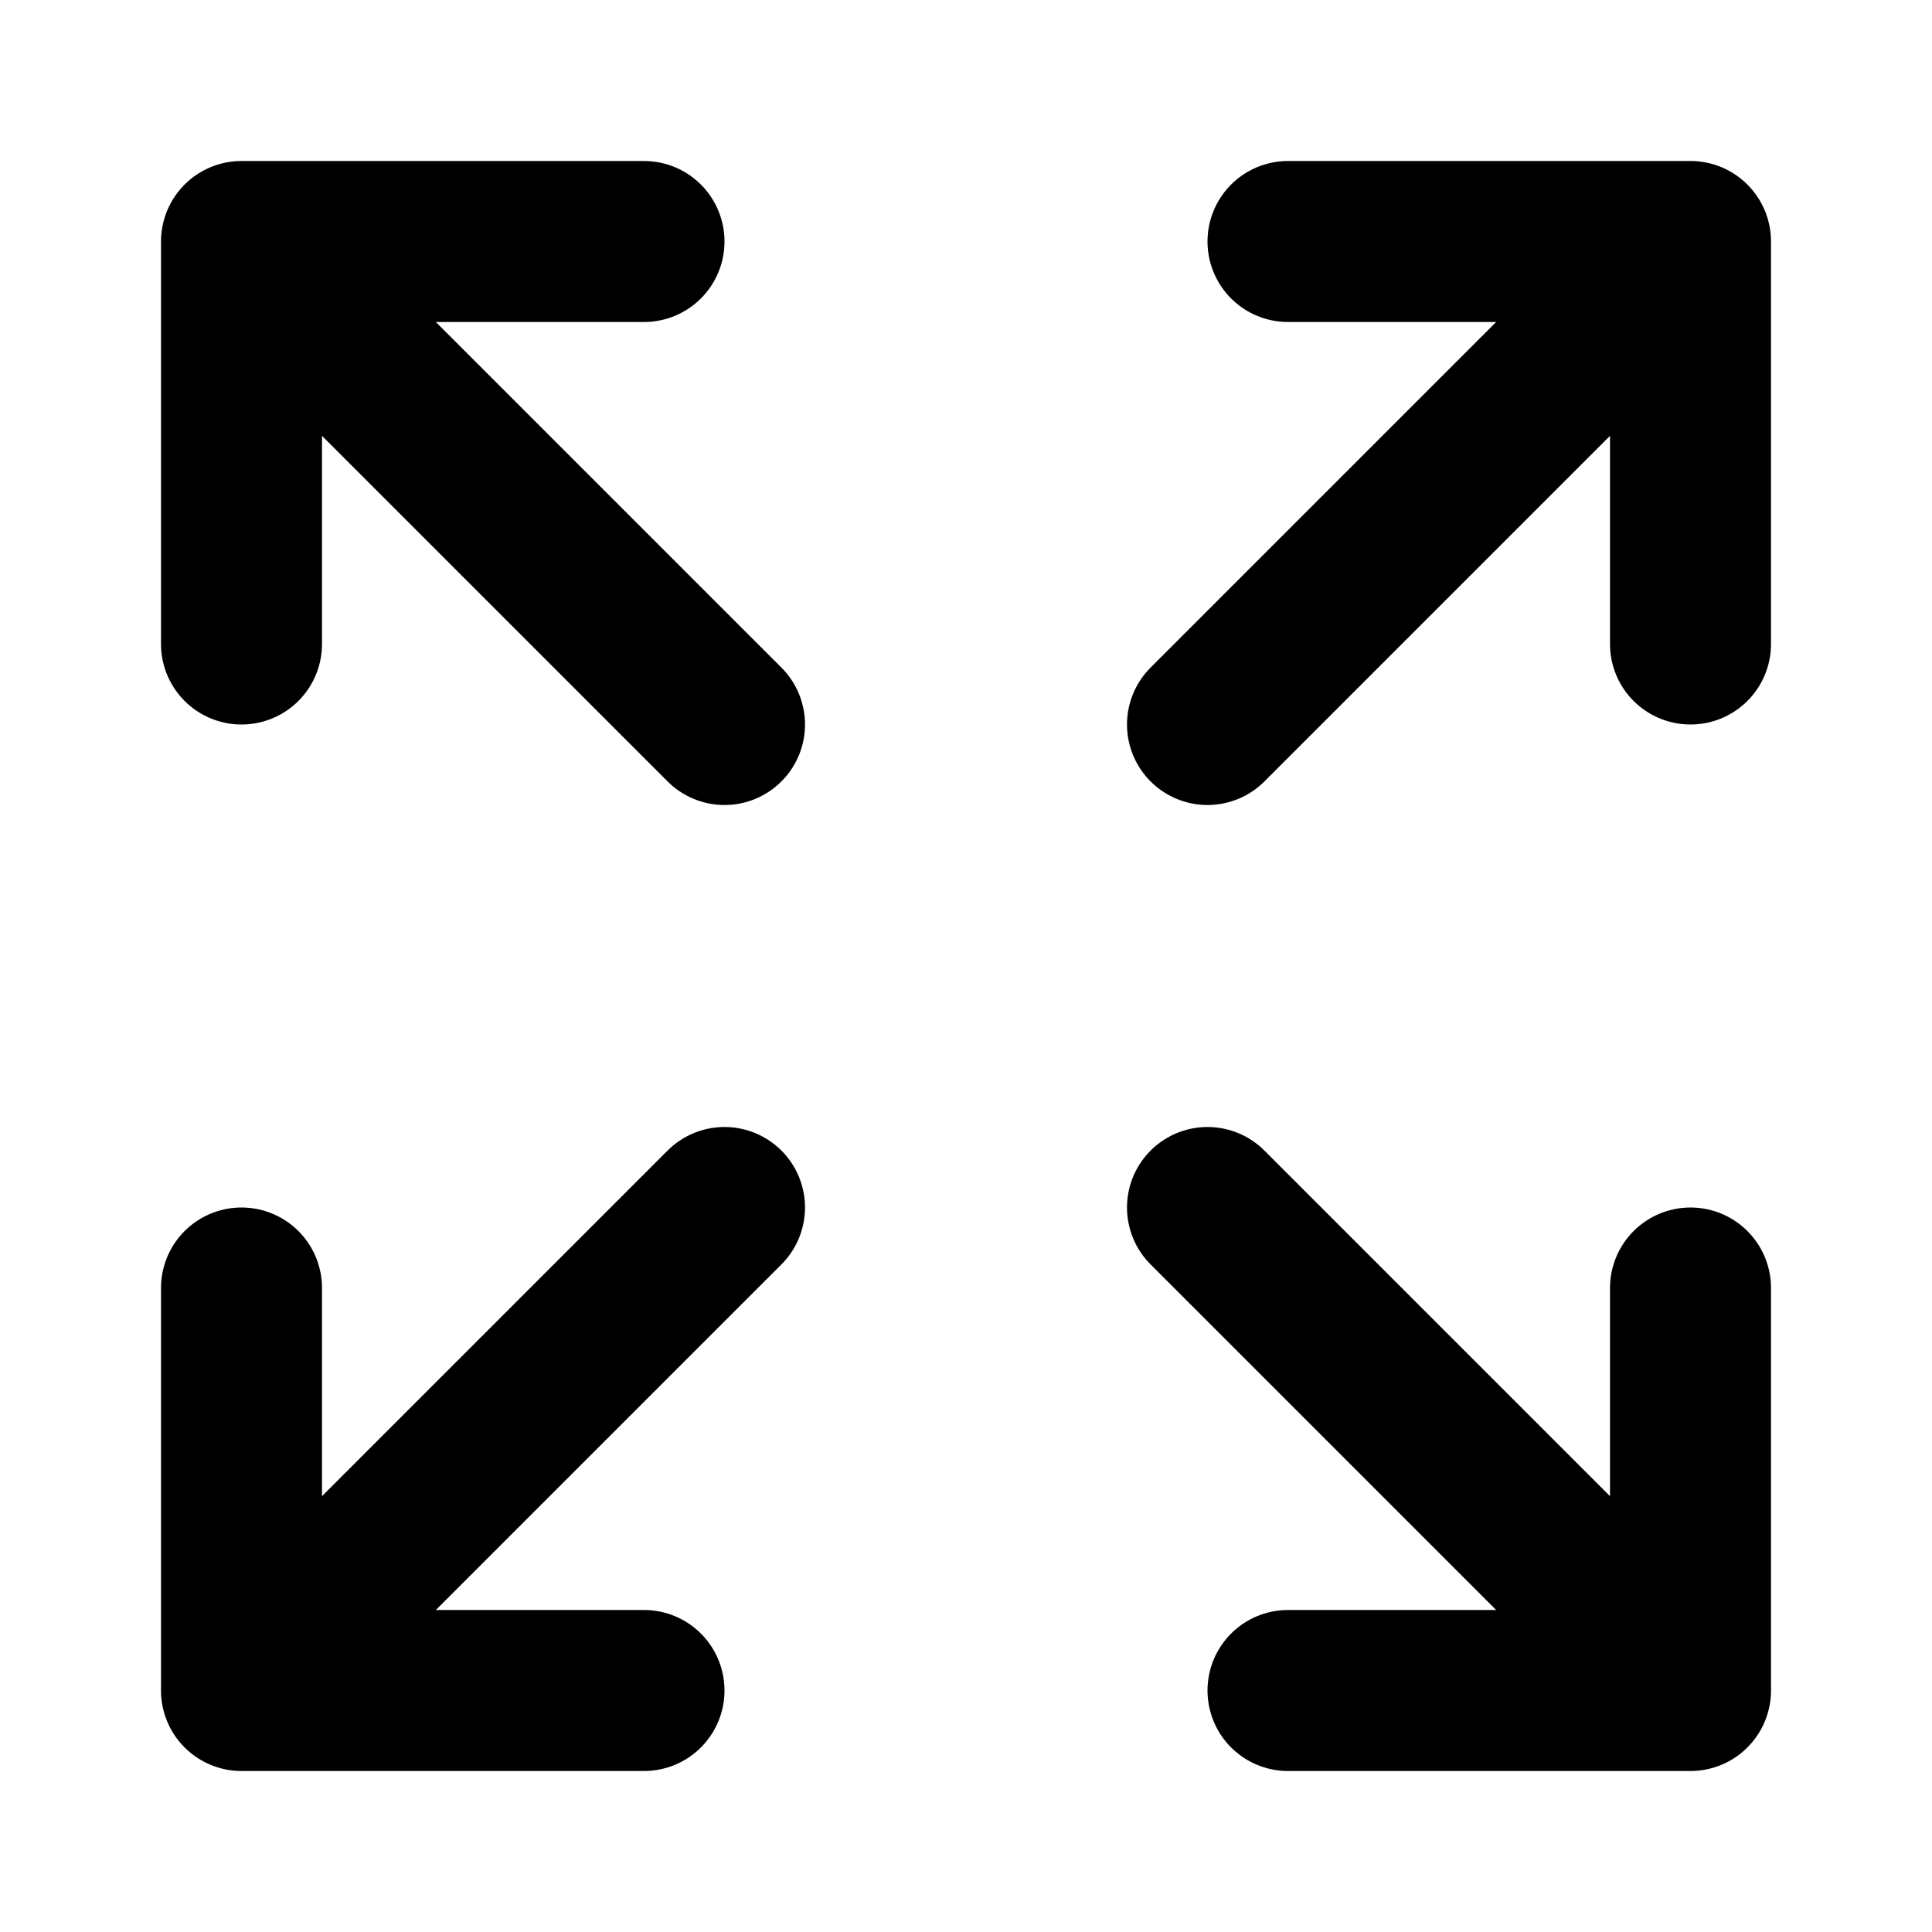
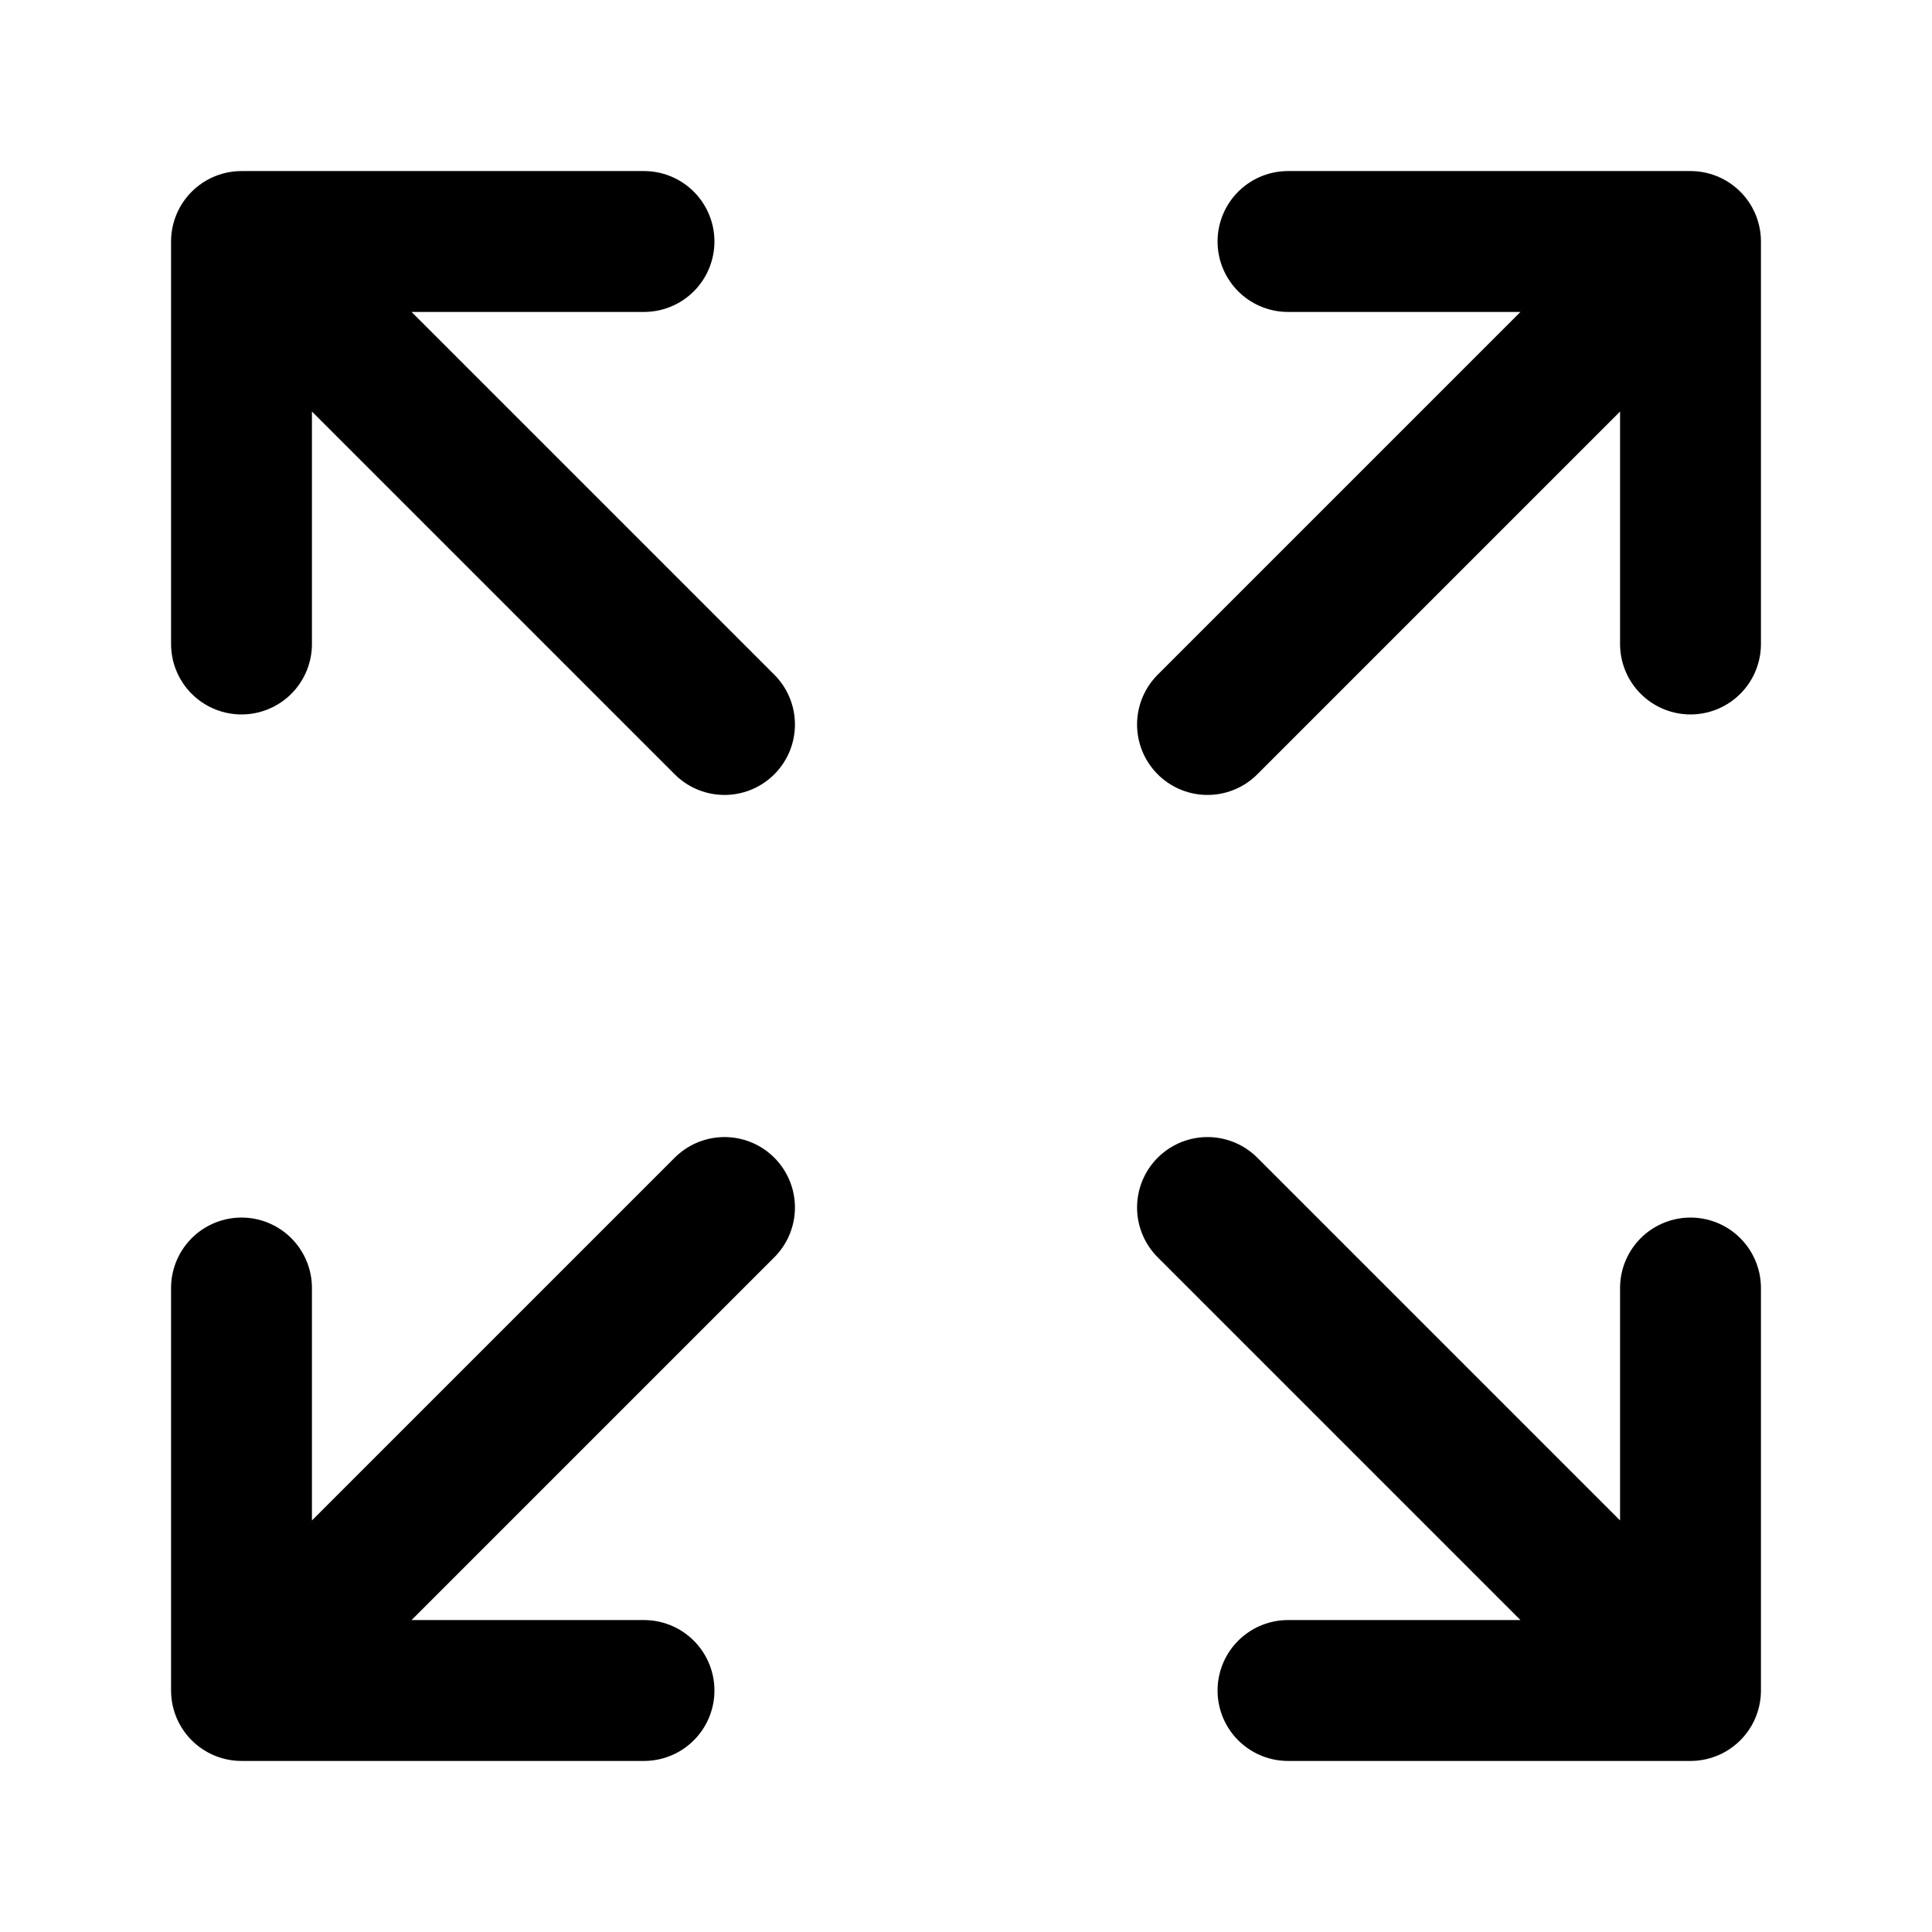
- <svg xmlns="http://www.w3.org/2000/svg" width="1em" height="1em" viewBox="0 0 24 24">
-   <path fill="none" stroke="currentColor" stroke-linecap="round" stroke-linejoin="round" stroke-width="2" d="m15 15l6 6M15 9l6-6m0 13v5h-5m5-13V3h-5M3 16v5h5m-5 0l6-6M3 8V3h5m1 6L3 3" />
+ <svg xmlns="http://www.w3.org/2000/svg" width="24" height="24" viewBox="0 0 24 24" fill="none" stroke="currentColor" stroke-width="1.75" stroke-linecap="round" stroke-linejoin="round">
+   <path d="m15 15 6 6m-6-12 6-6m0 13v5h-5m5-13V3h-5M3 16v5h5m-5 0 6-6M3 8V3h5m1 6L3 3" />
</svg>
